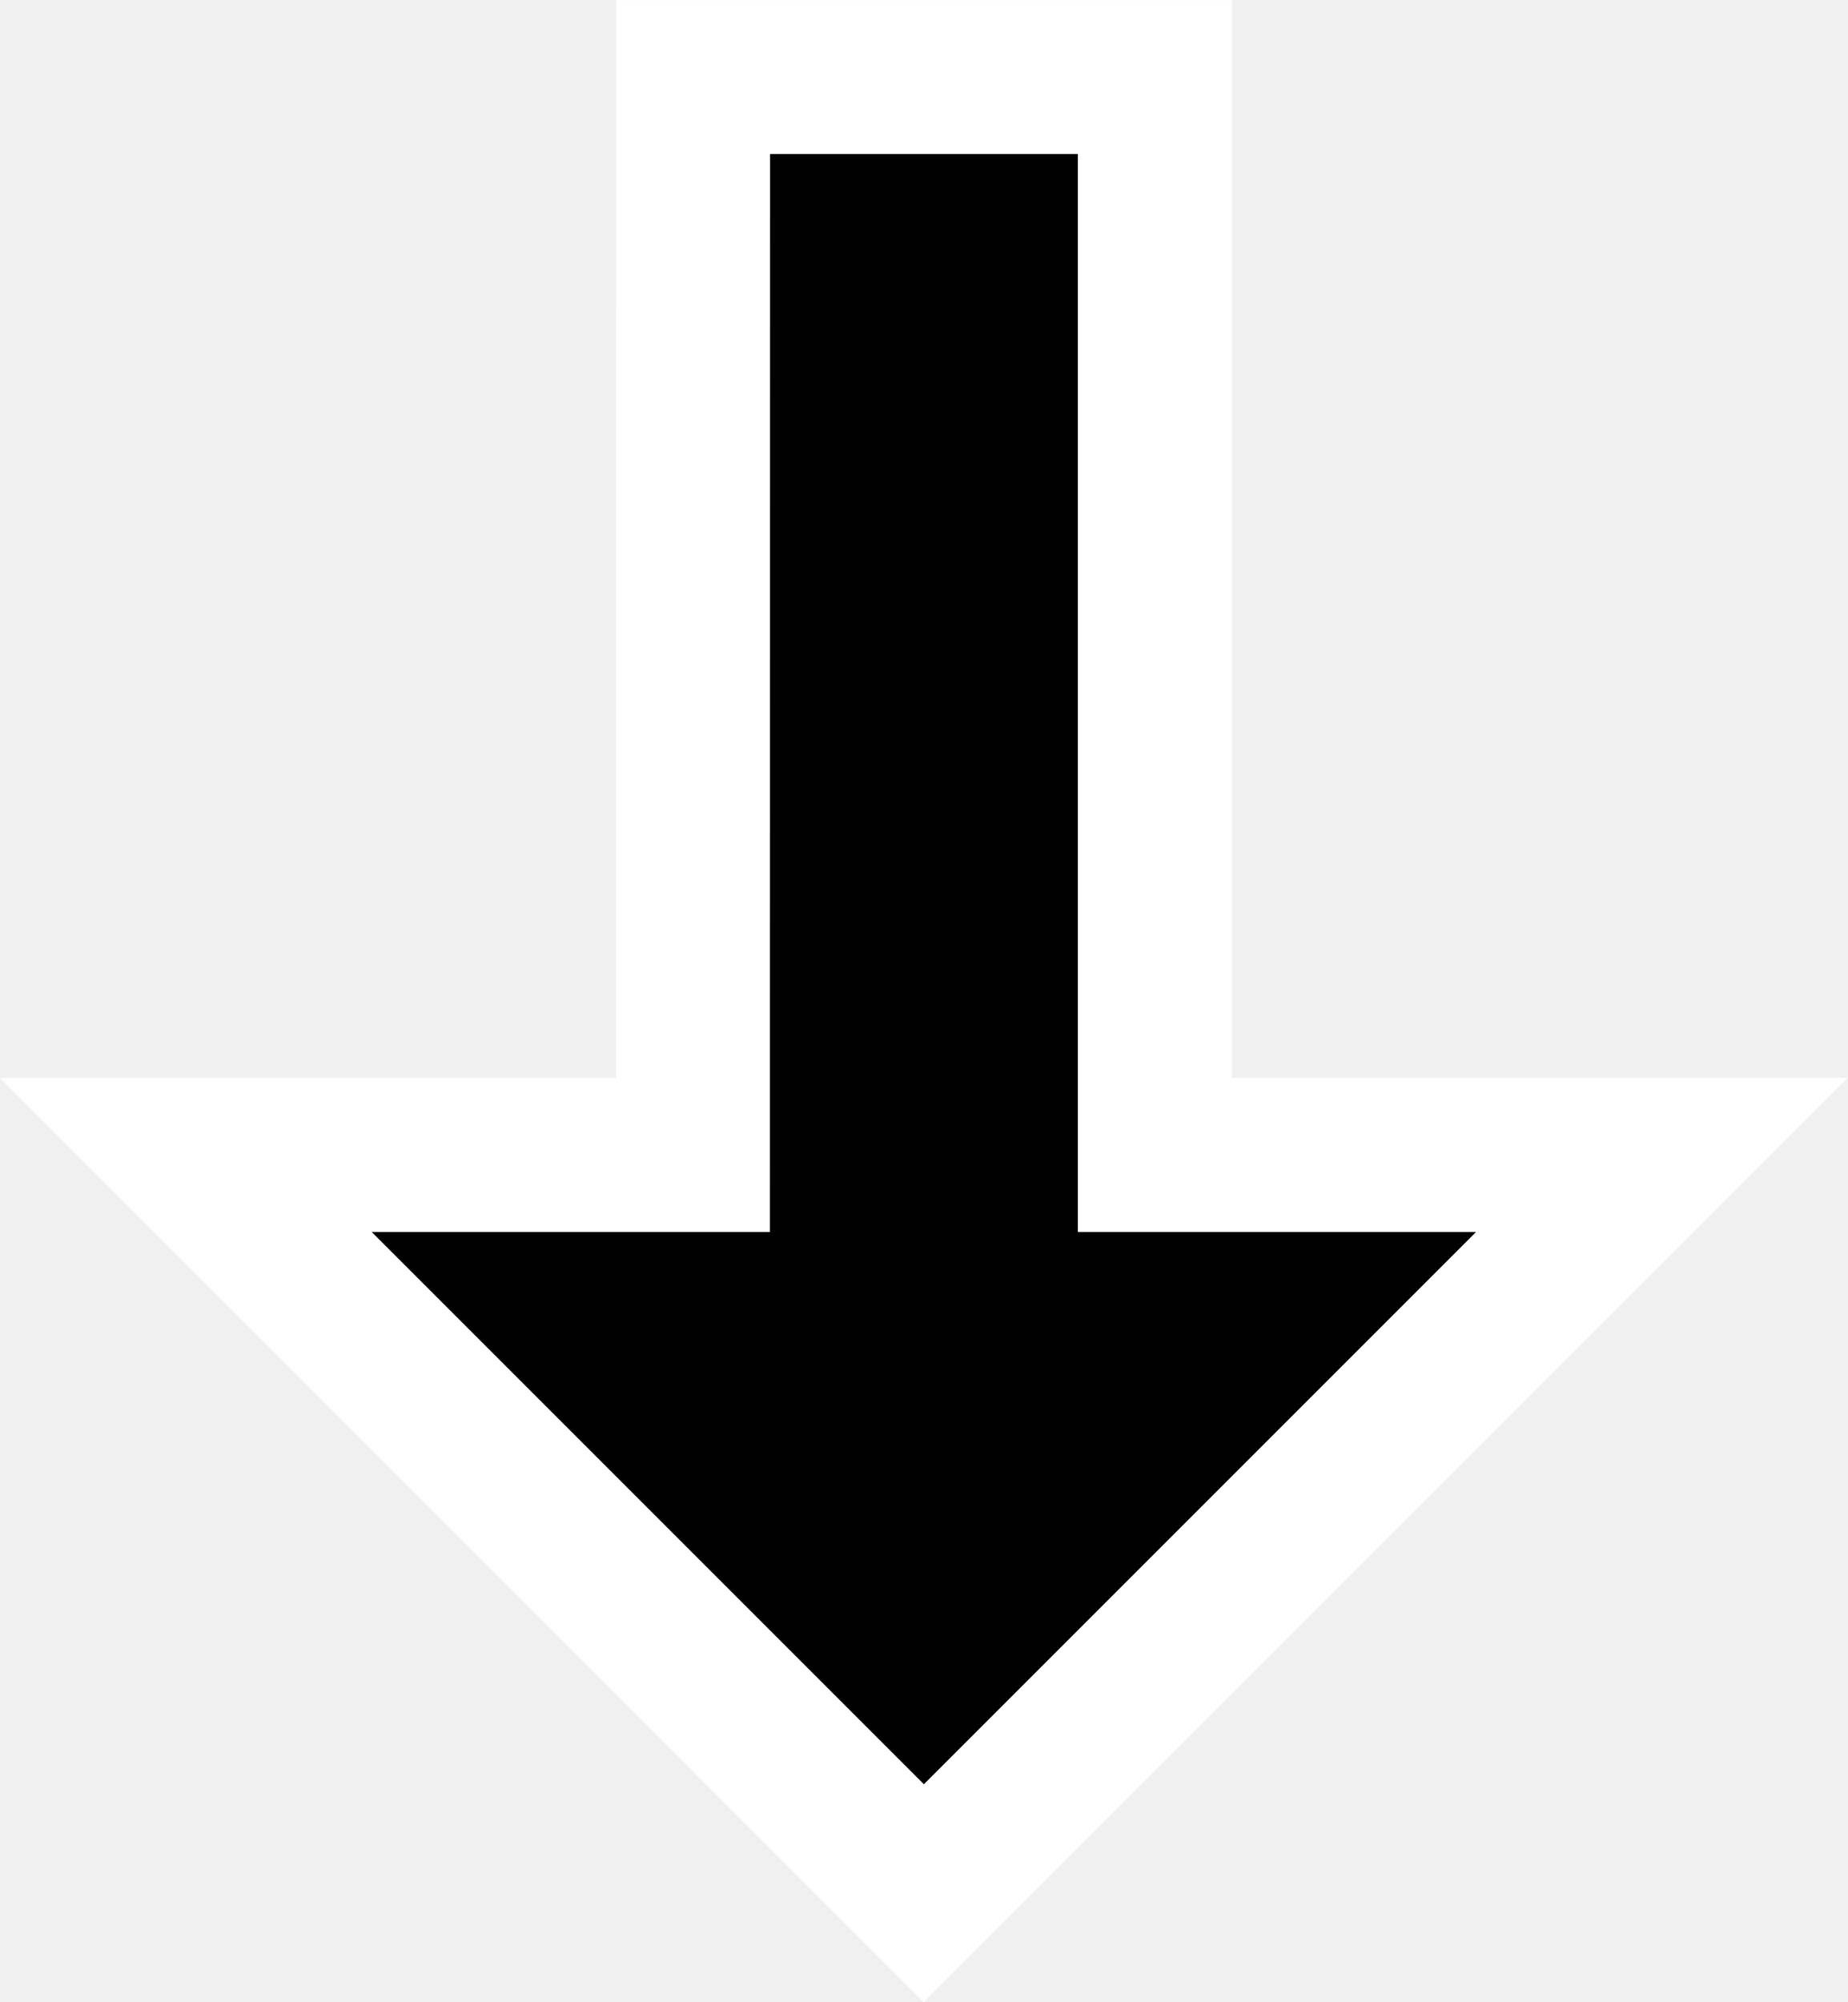
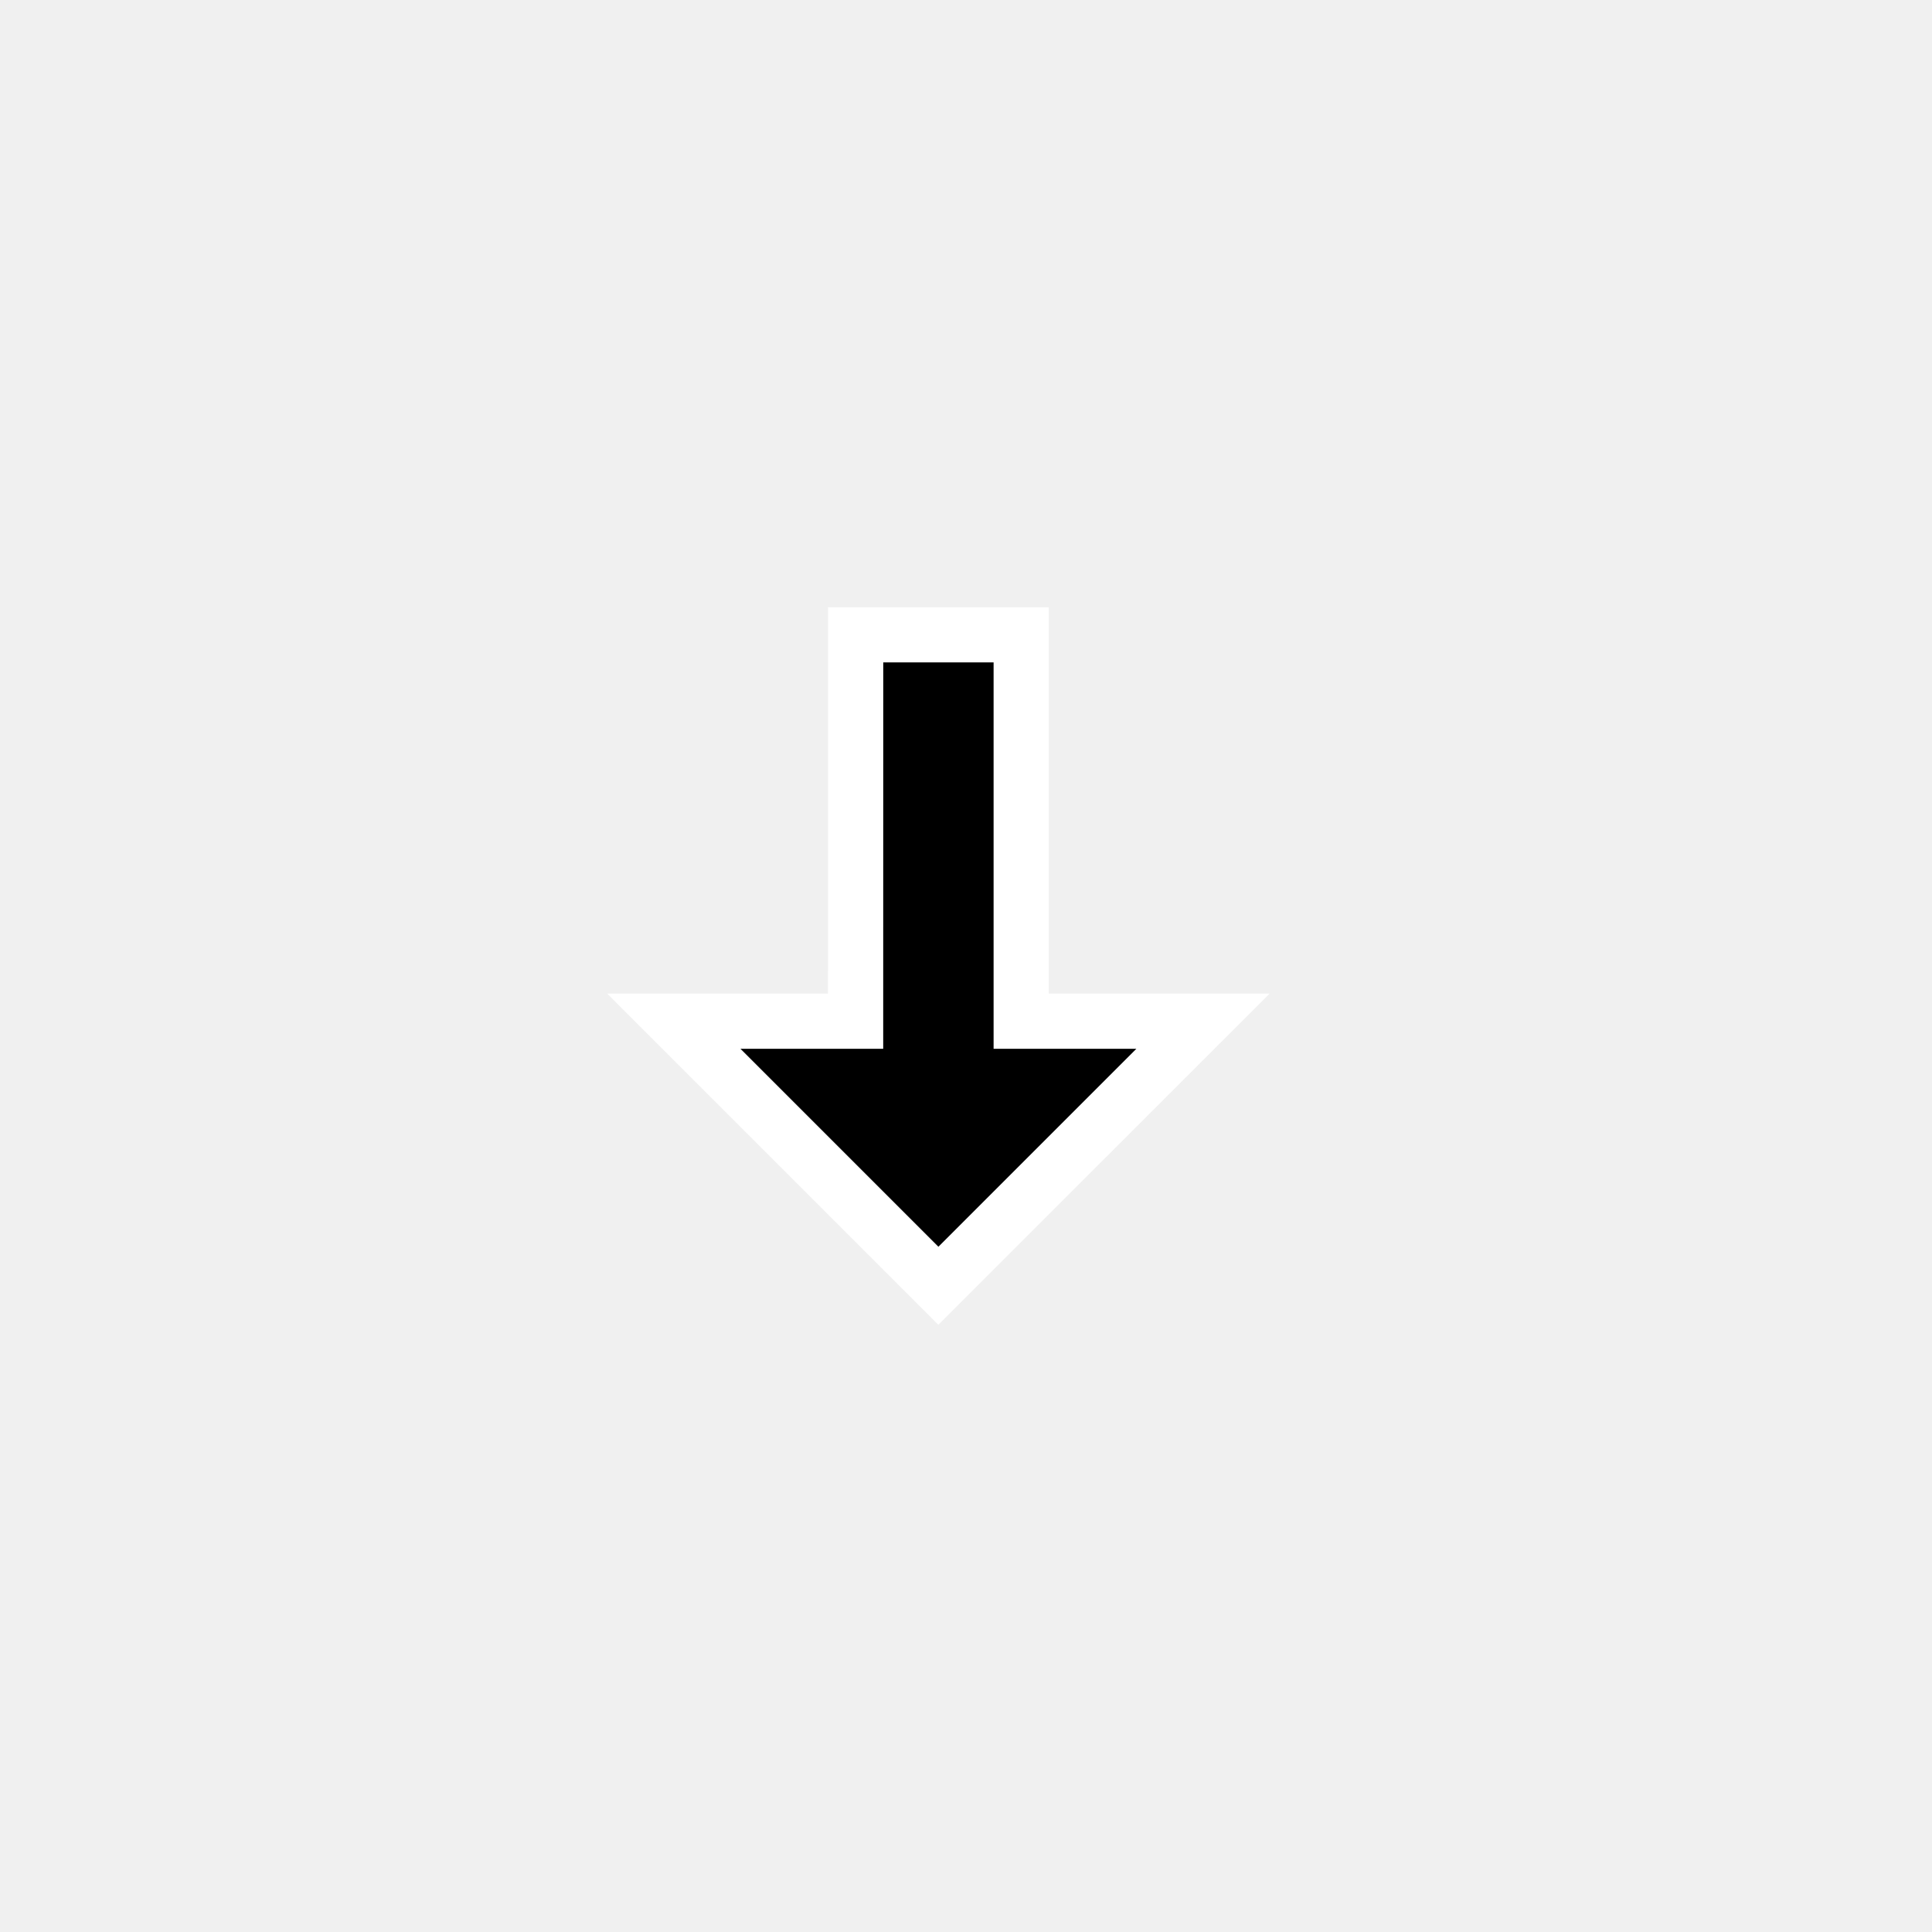
- <svg xmlns="http://www.w3.org/2000/svg" width="12px" height="13px" viewBox="0 0 12 13" version="1.1">
+ <svg xmlns="http://www.w3.org/2000/svg" width="35px" height="35px" viewBox="0 0 35 35" version="1.1">
  <defs />
  <g id="Page-1" stroke="none" stroke-width="1" fill="none" fill-rule="evenodd">
    <g id="resizesouth">
-       <path d="M4.001,0.001 L4,7 L0,7 L5.999,13.001 L12,7 L8,7 L8,0.001 L4.001,0.001 Z" id="Fill-1" fill="#FFFFFF" />
-       <path d="M7,1 L7,8 L9.586,8 L6,11.586 L2.414,8 L5,8 L5.001,1 L7,1 Z" id="Fill-2" fill="#000000" />
+       <g id="bg-copy" fill="#FFFFFF" opacity="0.01">
+         <rect id="bg" x="0" y="0" width="35" height="35" />
+       </g>
+       <path d="M15.001,11.001 L15,18 L11,18 L16.999,24 L23,18 L19,18 L19,11.001 L15.001,11.001 Z" id="arrow-border" fill="#FFFFFF" />
+       <path d="M18,12 L18,19 L20.586,19 L17,22.586 L13.414,19 L16,19 L16.001,12 L18,12 Z" id="arrow" fill="#000000" />
    </g>
  </g>
</svg>
